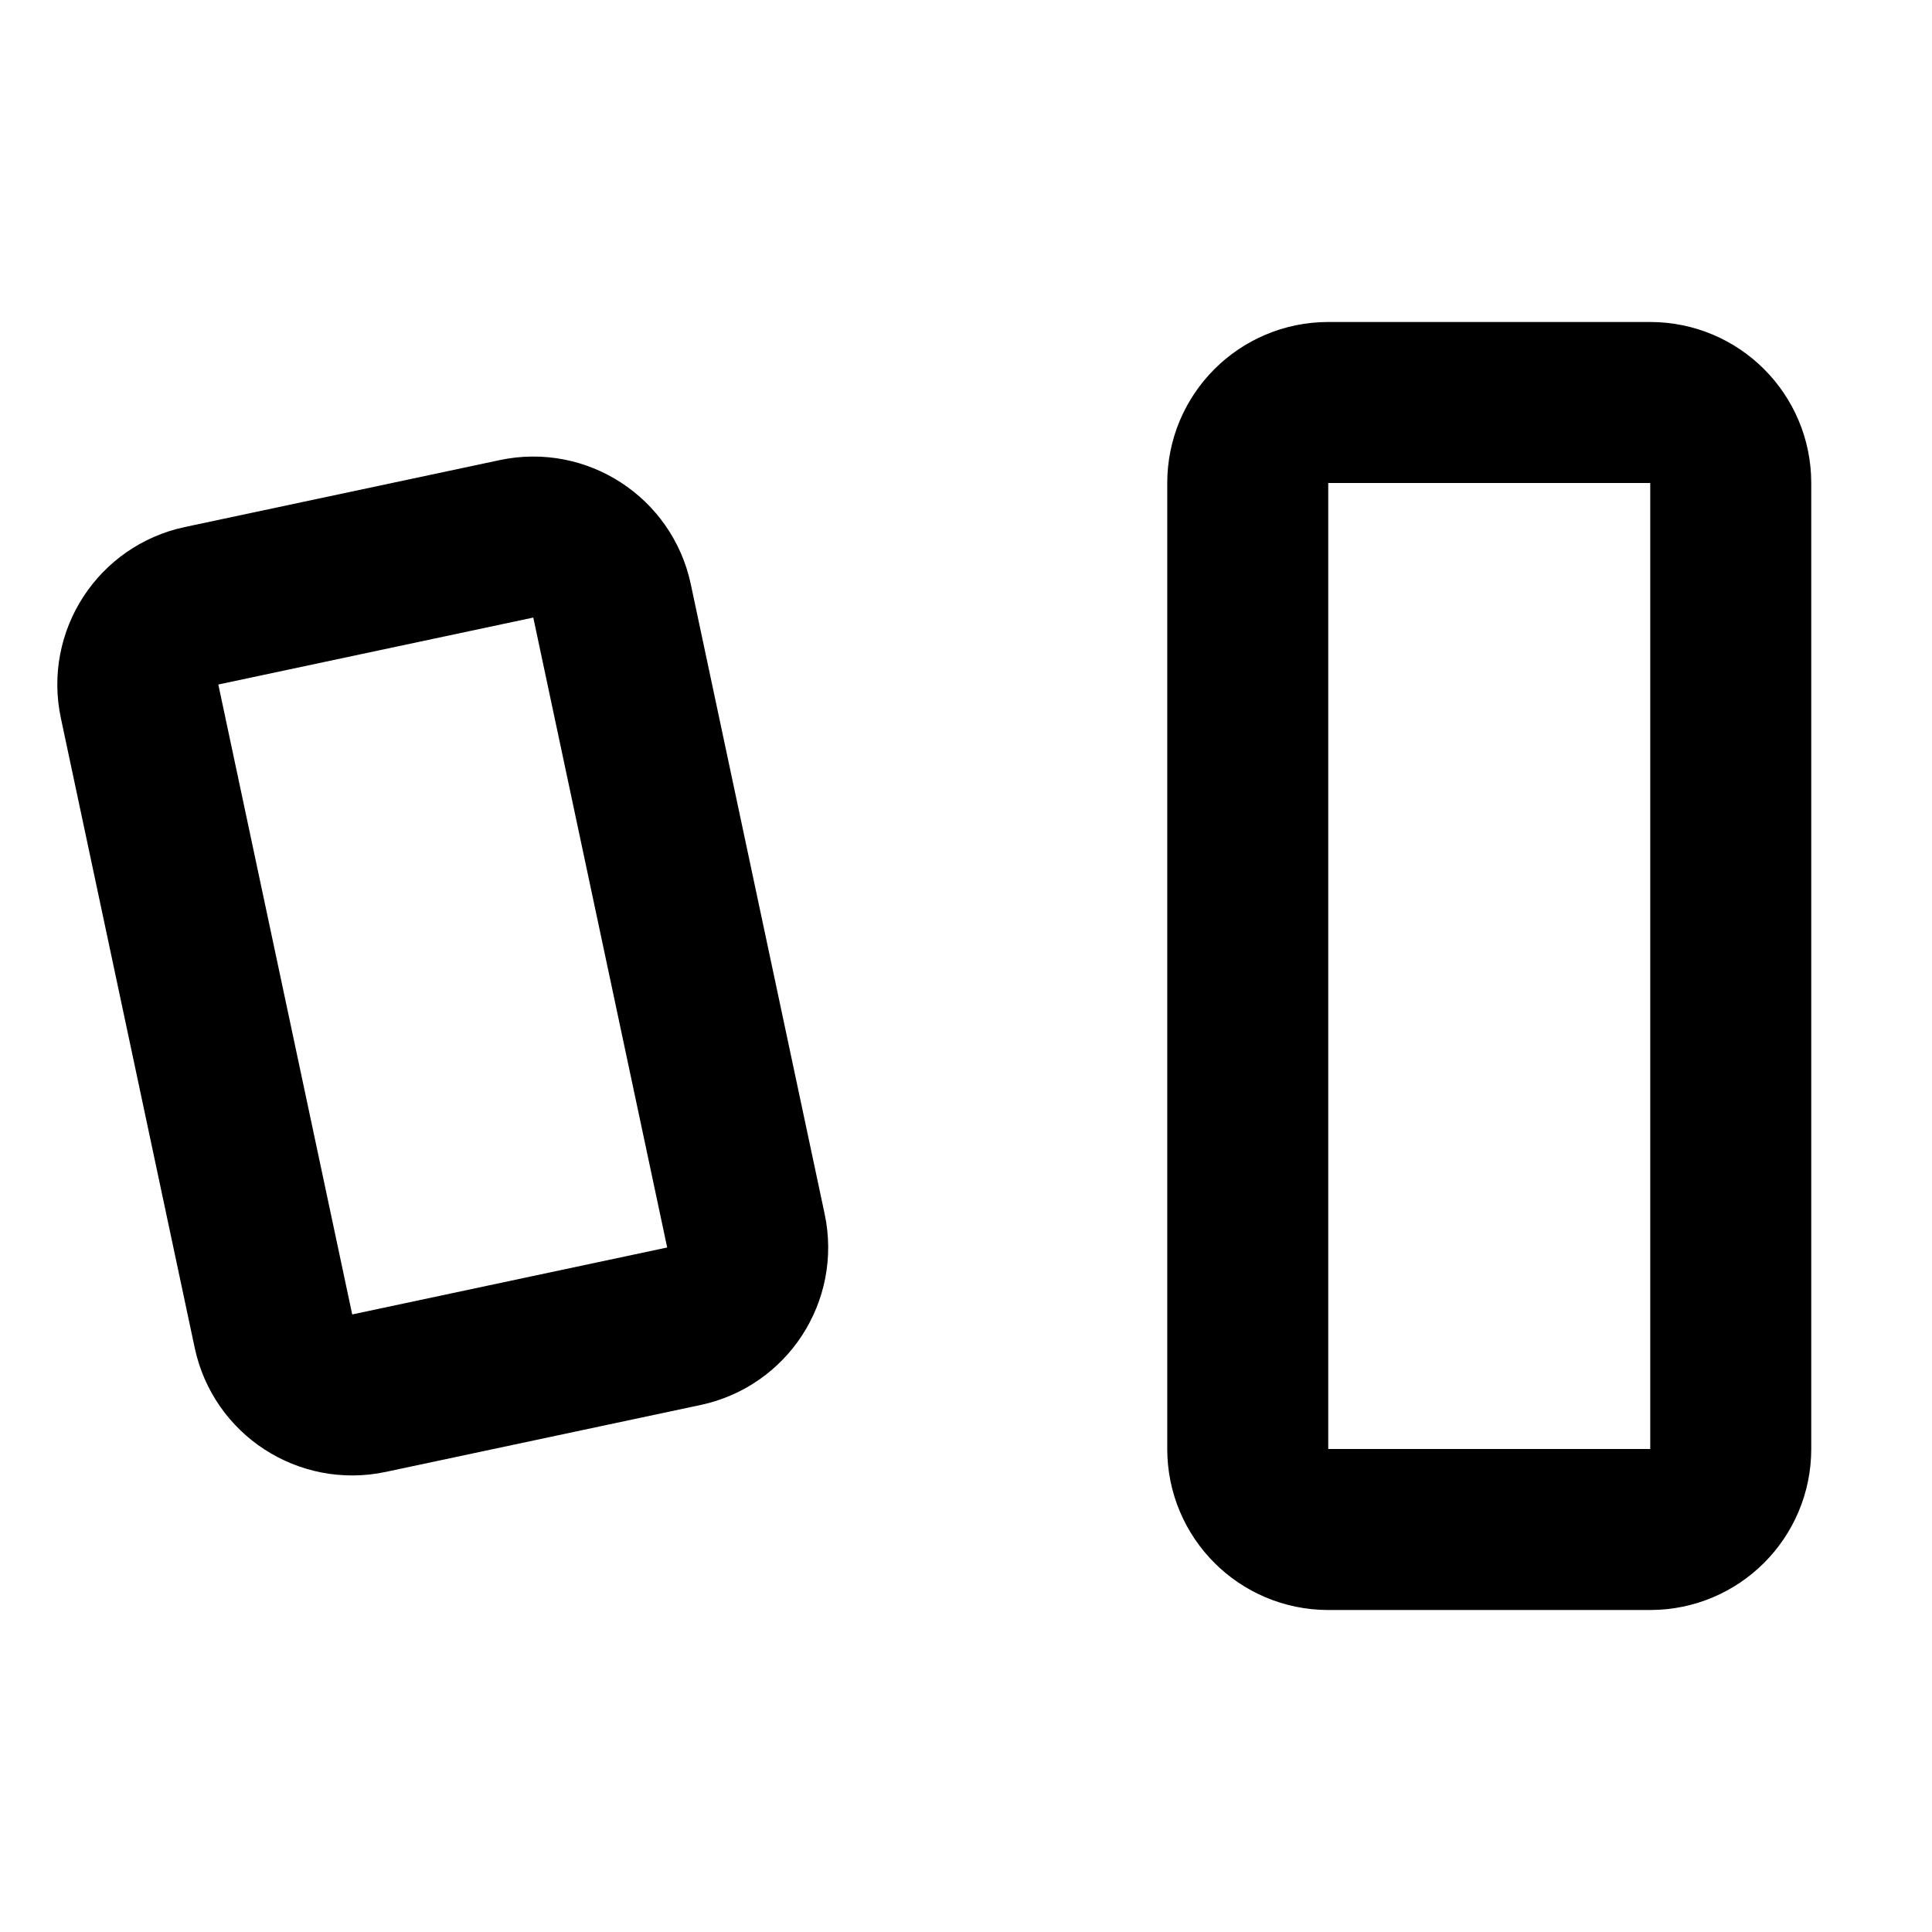
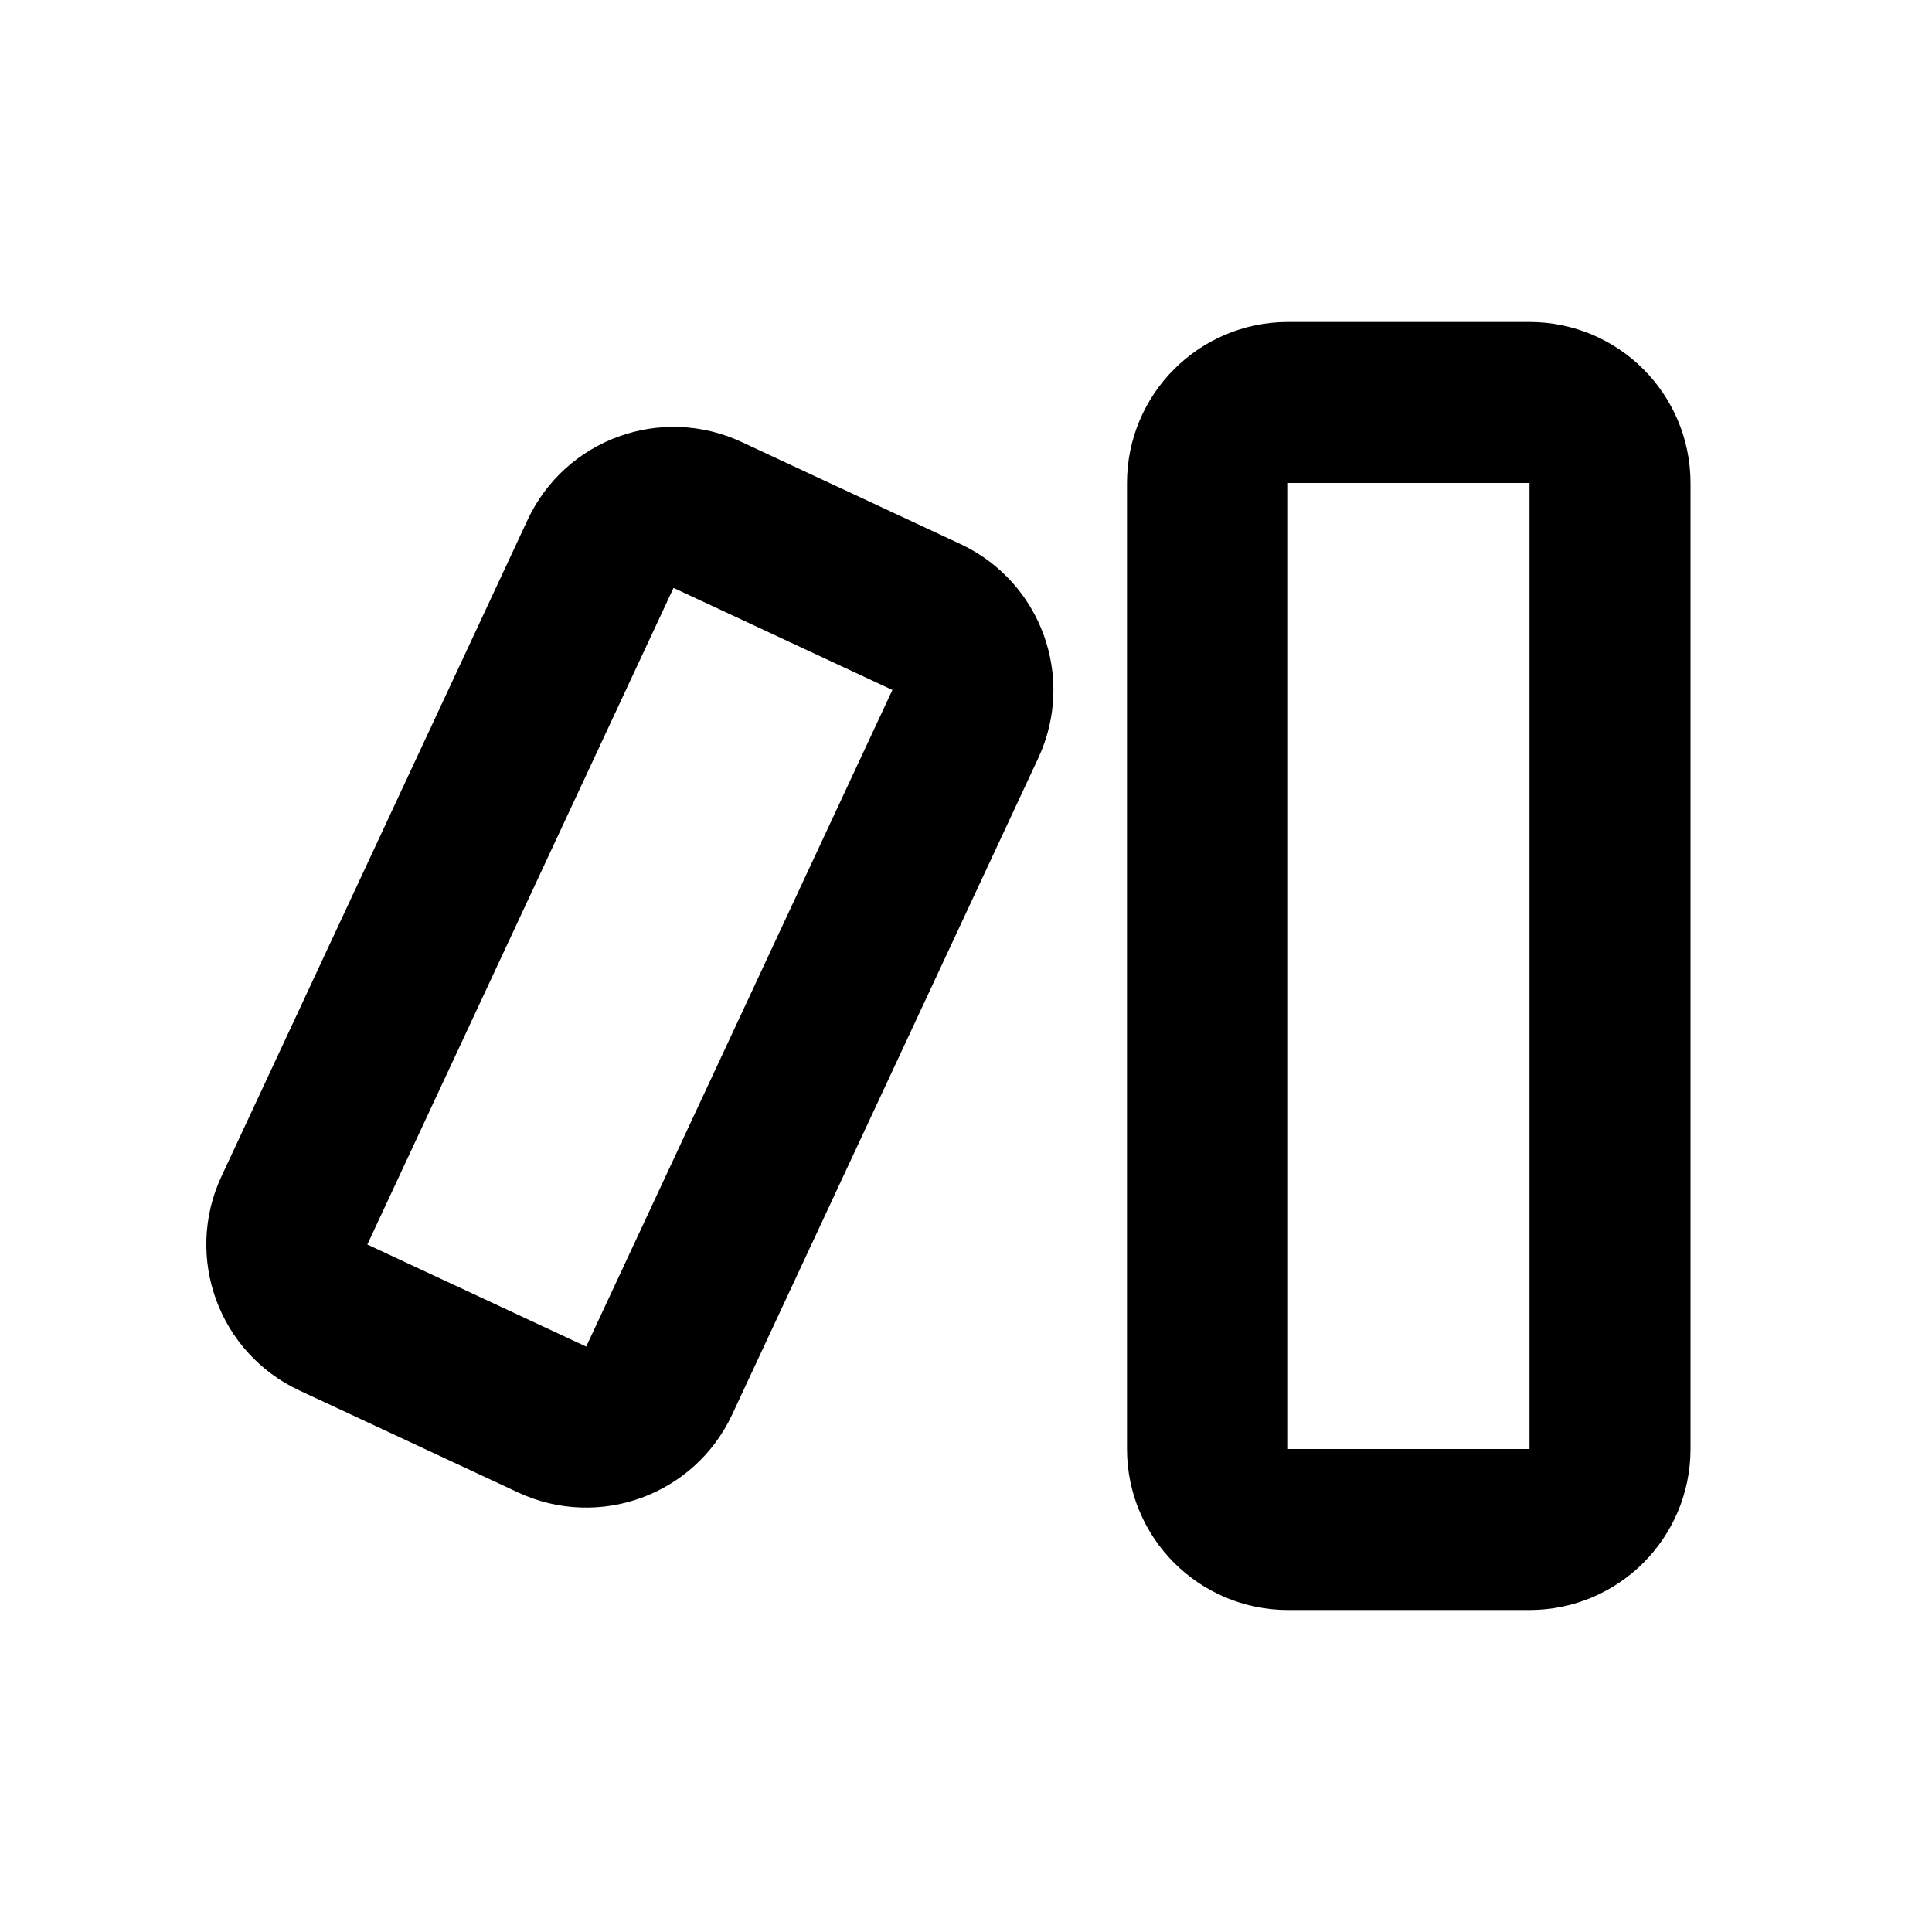
<svg xmlns="http://www.w3.org/2000/svg" viewBox="0 0 24 24" fill="none" stroke="currentColor" stroke-width="2" stroke-linecap="round" stroke-linejoin="round">
-   <rect x="2.5" y="7" width="6" height="10" rx="1" transform="rotate(-12 5.5 12)" />
-   <rect x="15.5" y="5" width="6" height="14" rx="1" />
+   <rect x="3" y="6" width="5" height="11" rx="1" transform="rotate(25 5.5 17)" />
+   <rect x="15" y="5" width="5" height="14" rx="1" />
</svg>
